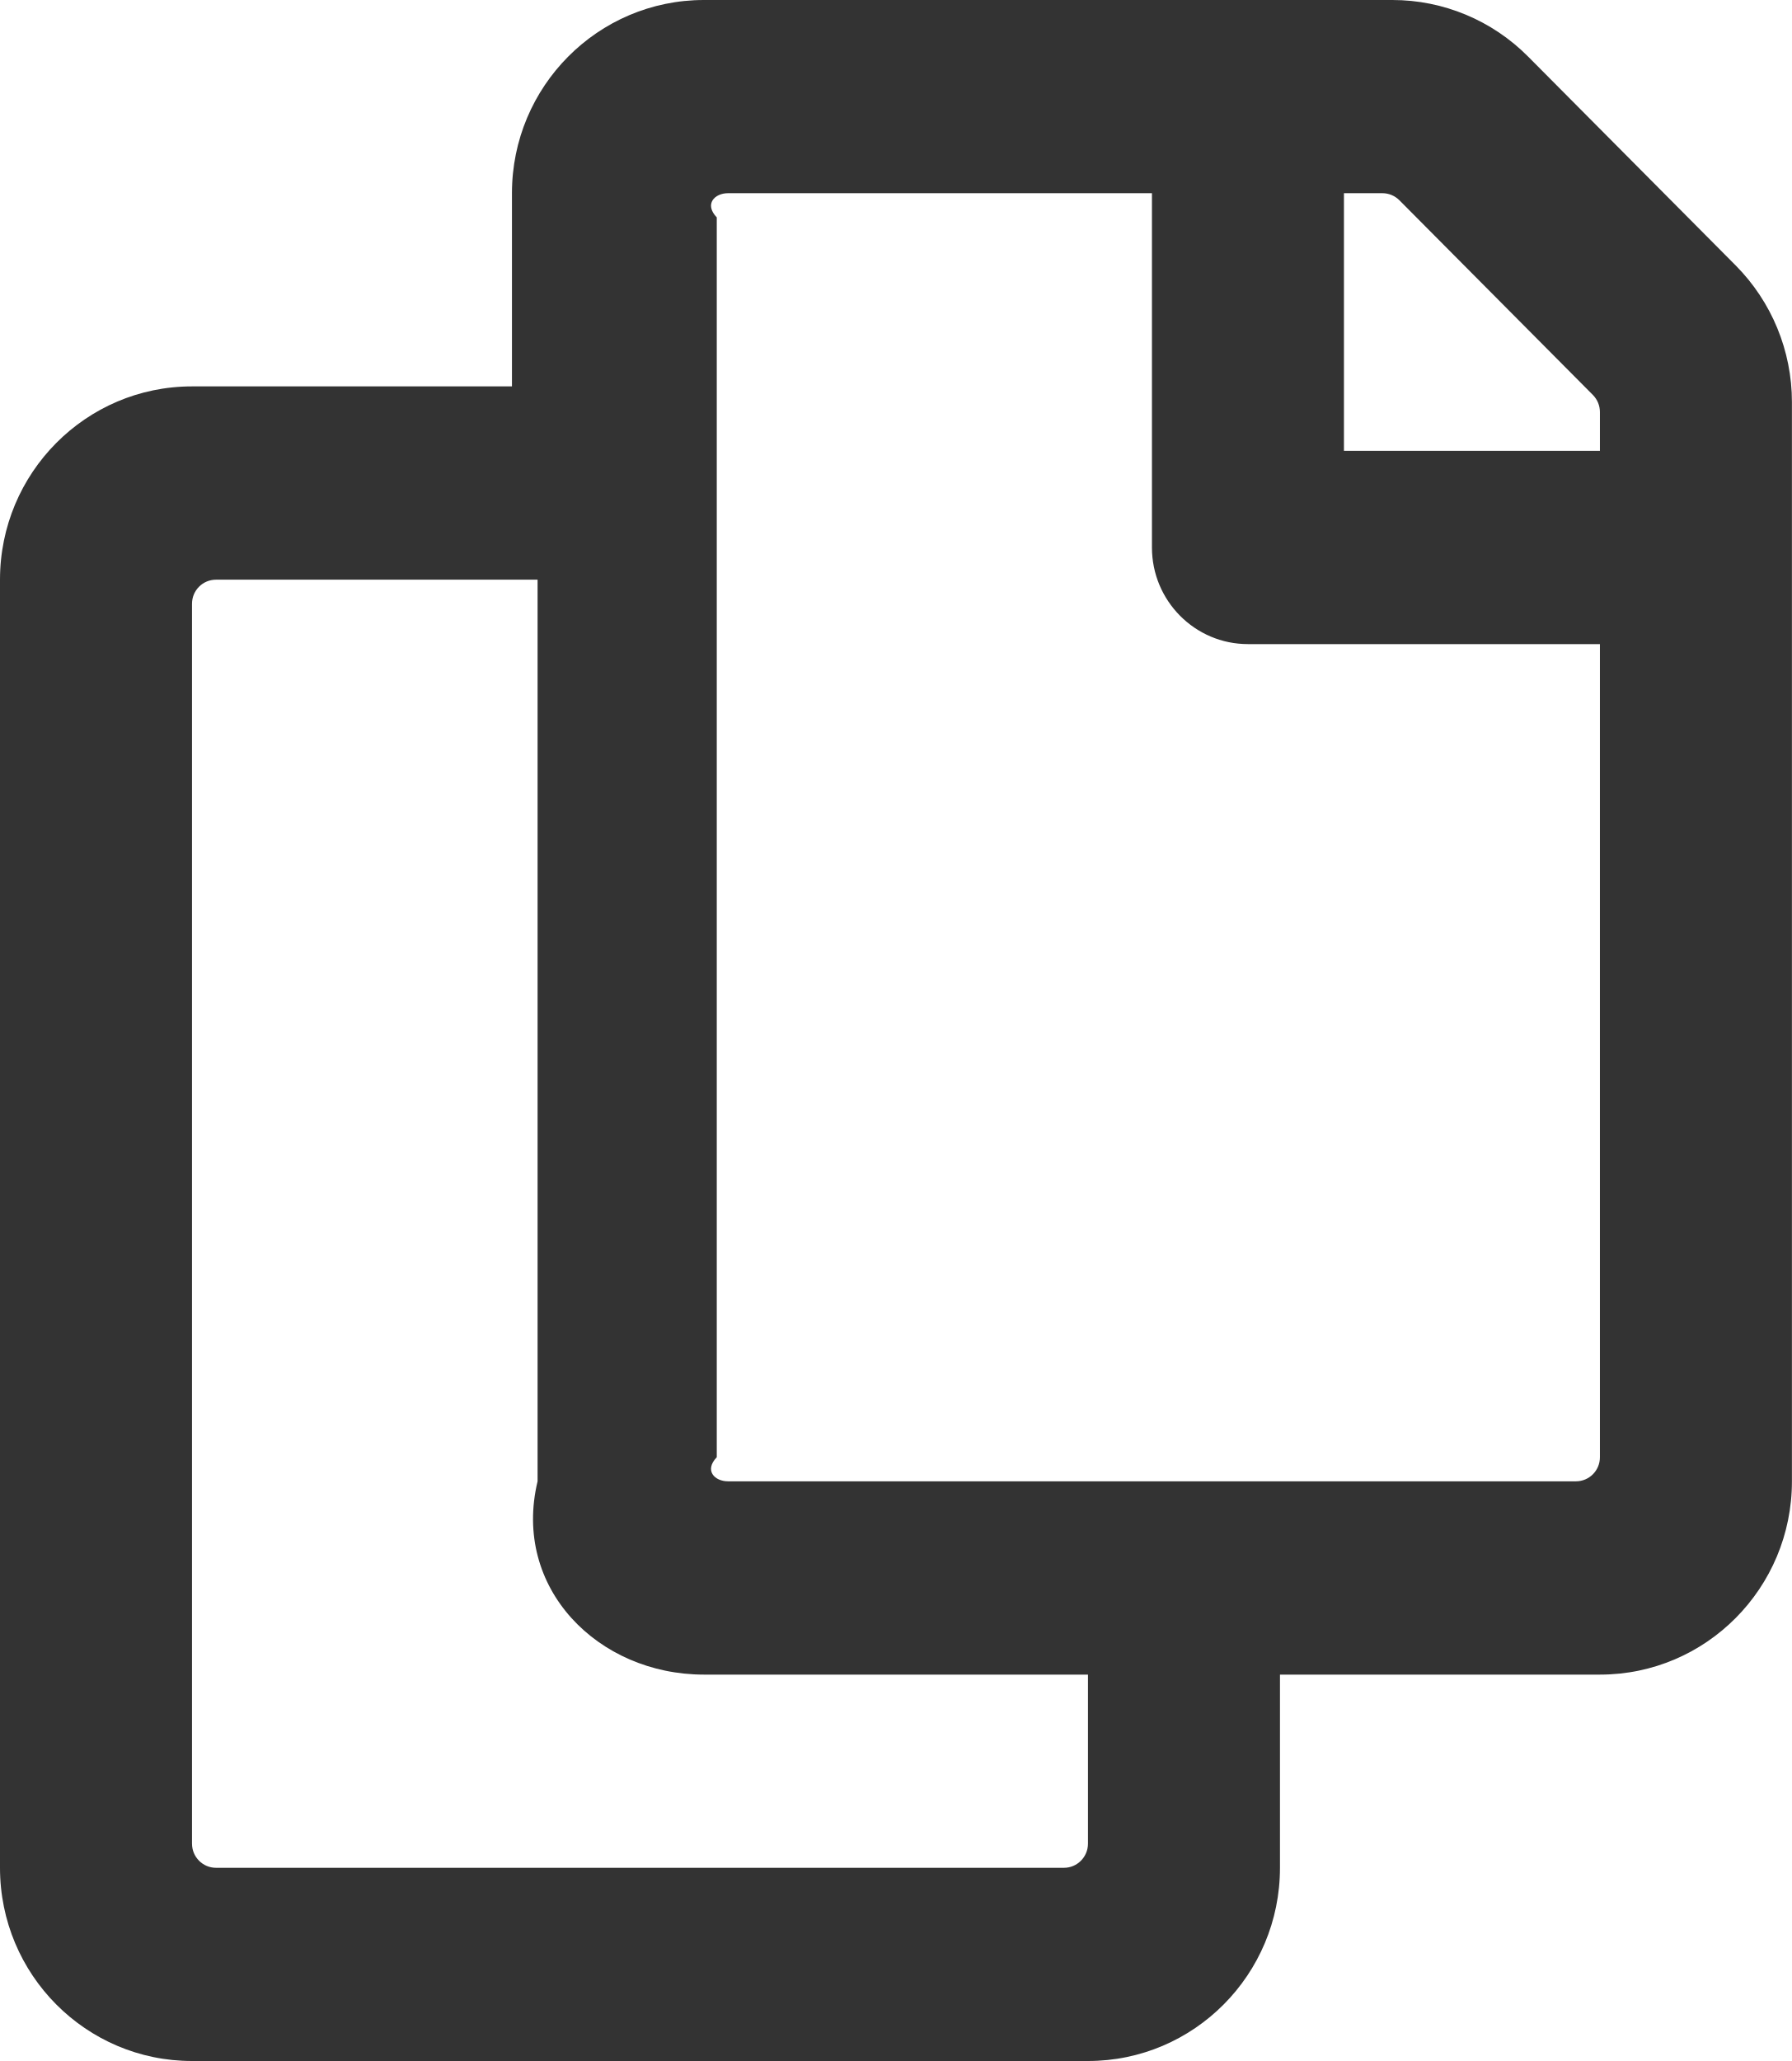
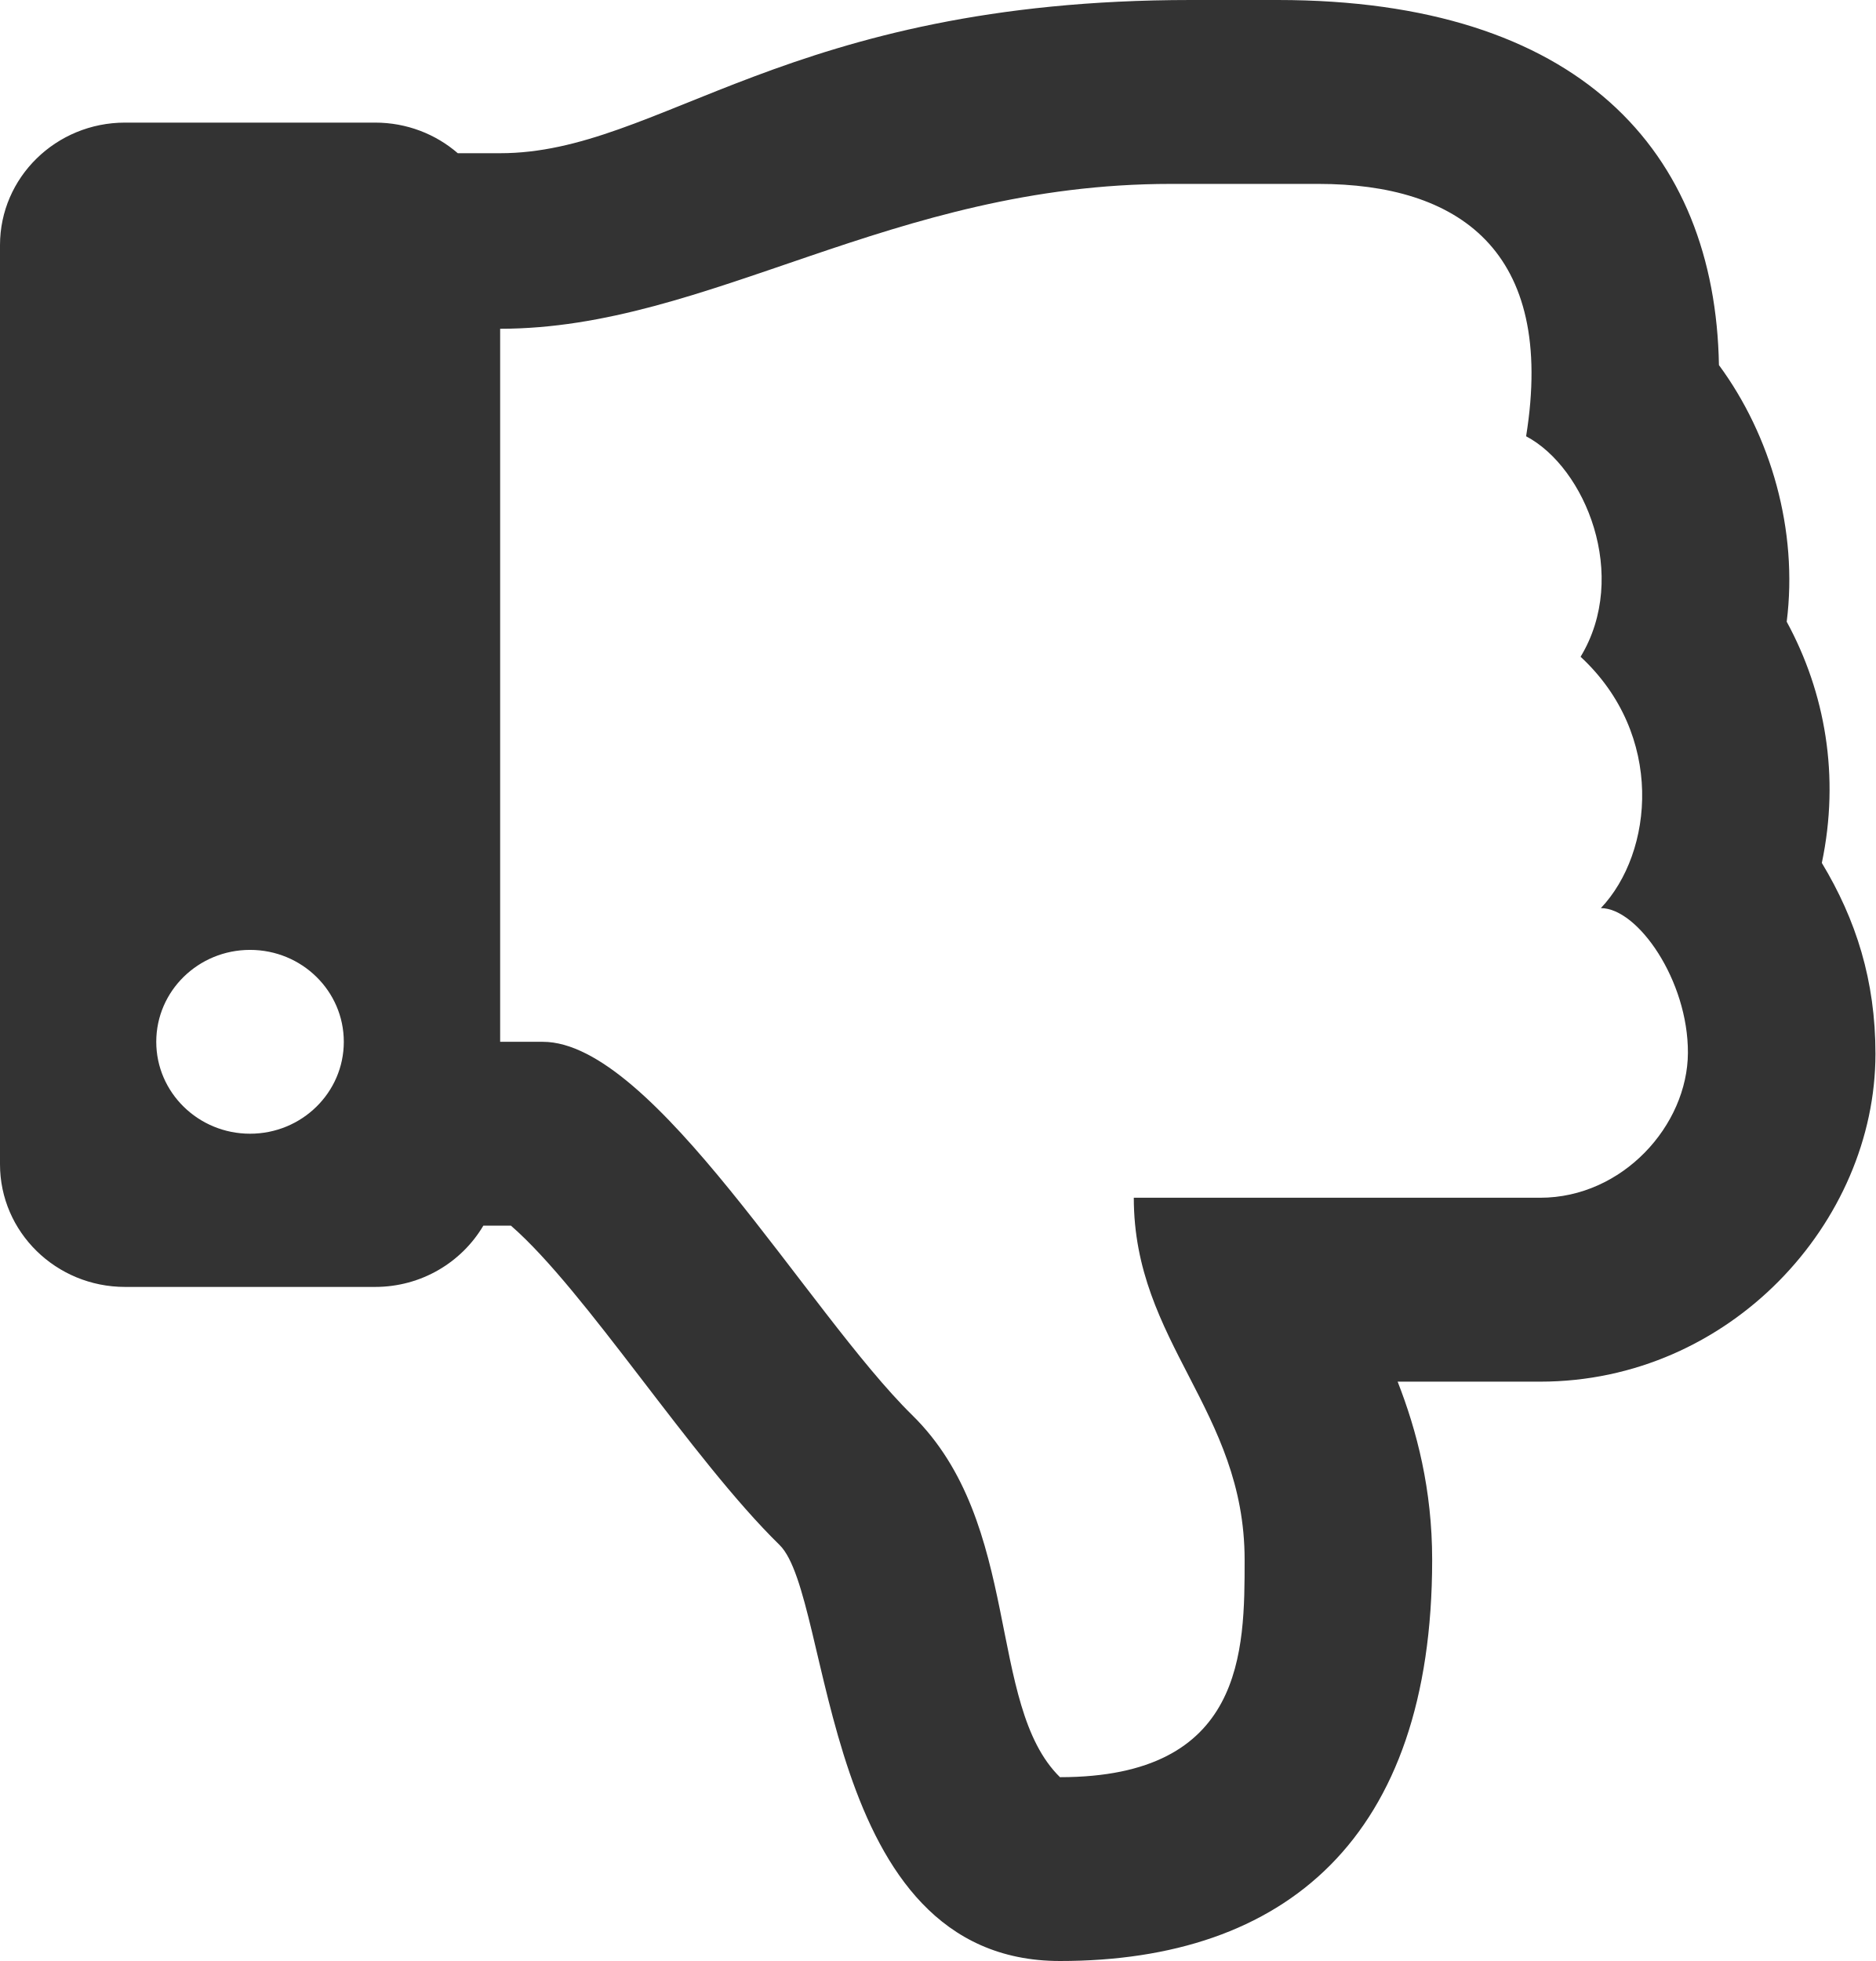
- <svg xmlns="http://www.w3.org/2000/svg" version="1.1" width="20px" height="23px">
-   <g transform="matrix(1 0 0 1 -360 -450 )">
-     <path d="M 20 4.487  C 20 3.915  19.774 3.367  19.372 2.962  L 17.056 0.632  C 16.654 0.227  16.109 0  15.541 0  L 7.857 0  C 6.674 0  5.714 0.965  5.714 2.156  L 5.714 4.312  L 2.143 4.312  C 0.959 4.312  0 5.278  0 6.469  L 0 20.844  C 0 22.035  0.959 23  2.143 23  L 12.143 23  C 13.326 23  14.286 22.035  14.286 20.844  L 14.286 18.688  L 17.857 18.688  C 19.041 18.688  20 17.722  20 16.531  L 20 4.487  Z M 12.143 20.574  C 12.143 20.723  12.023 20.844  11.875 20.844  L 2.411 20.844  C 2.263 20.844  2.143 20.723  2.143 20.574  L 2.143 6.738  C 2.143 6.589  2.263 6.469  2.411 6.469  L 6 6.469  L 6 16.531  C 5.714 17.722  6.674 18.688  7.857 18.688  L 12.143 18.688  L 12.143 20.574  Z M 17.857 16.262  C 17.857 16.411  17.737 16.531  17.589 16.531  L 8.125 16.531  C 7.977 16.531  7.857 16.411  8 16.262  L 8 2.426  C 7.857 2.277  7.977 2.156  8.125 2.156  L 12.857 2.156  L 12.857 6.109  C 12.857 6.705  13.337 7.188  13.929 7.188  L 17.857 7.188  L 17.857 16.262  Z M 17.857 4.599  L 17.857 5.031  L 15 5.031  L 15 2.156  L 15.43 2.156  C 15.501 2.156  15.569 2.185  15.619 2.235  L 17.779 4.408  C 17.829 4.459  17.857 4.527  17.857 4.599  Z " fill-rule="nonzero" fill="#333333" stroke="none" transform="matrix(1 0 0 1 360 450 )" />
+ <svg xmlns="http://www.w3.org/2000/svg" version="1.1" width="22px" height="23px">
+   <g transform="matrix(1 0 0 1 -321 -450 )">
+     <path d="M 22 12.36  C 22 11.5  21.773 10.788  21.371 10.121  C 21.585 9.104  21.41 8.121  20.959 7.292  C 21.094 6.22  20.774 5.11  20.164 4.282  C 20.12 1.771  18.522 0  14.988 0  C 14.667 0  14.3 0  13.969 0  C 9.221 0  7.746 1.797  5.867 1.797  L 5.37 1.797  C 5.111 1.573  4.772 1.438  4.4 1.438  L 1.467 1.438  C 0.657 1.438  0 2.081  0 2.875  L 0 13.656  C 0 14.45  0.657 15.094  1.467 15.094  L 4.4 15.094  C 4.943 15.094  5.416 14.805  5.67 14.375  L 5.993 14.375  C 6.871 15.137  8.102 17.1  9.145 18.121  C 9.771 18.735  9.61 23  12.434 23  C 15.073 23  16.8 21.565  16.8 18.295  C 16.8 17.468  16.62 16.78  16.395 16.205  L 18.067 16.205  C 20.294 16.205  22 14.337  22 12.36  Z M 4.033 12.219  C 4.033 12.814  3.541 13.297  2.933 13.297  C 2.326 13.297  1.833 12.814  1.833 12.219  C 1.833 11.623  2.326 11.141  2.933 11.141  C 3.541 11.141  4.033 11.623  4.033 12.219  Z M 19.8 12.349  C 19.796 13.199  19.034 14.048  18.067 14.048  L 13.3 14.048  C 13.3 15.747  14.6 16.536  14.6 18.295  C 14.6 19.362  14.6 20.844  12.434 20.844  C 11.567 19.994  12 17.871  10.7 16.597  C 9.483 15.403  7.667 12.219  6.367 12.219  L 5.867 12.219  L 5.867 3.856  C 8.324 3.856  10.45 2.157  13.733 2.157  L 15.467 2.157  C 17.095 2.157  18.255 2.926  17.902 5.117  C 18.598 5.484  19.116 6.754  18.541 7.703  C 19.53 8.619  19.398 9.997  18.779 10.651  C 19.212 10.651  19.804 11.5  19.8 12.349  Z " fill-rule="nonzero" fill="#333333" stroke="none" transform="matrix(1 0 0 1 321 450 )" />
  </g>
</svg>
